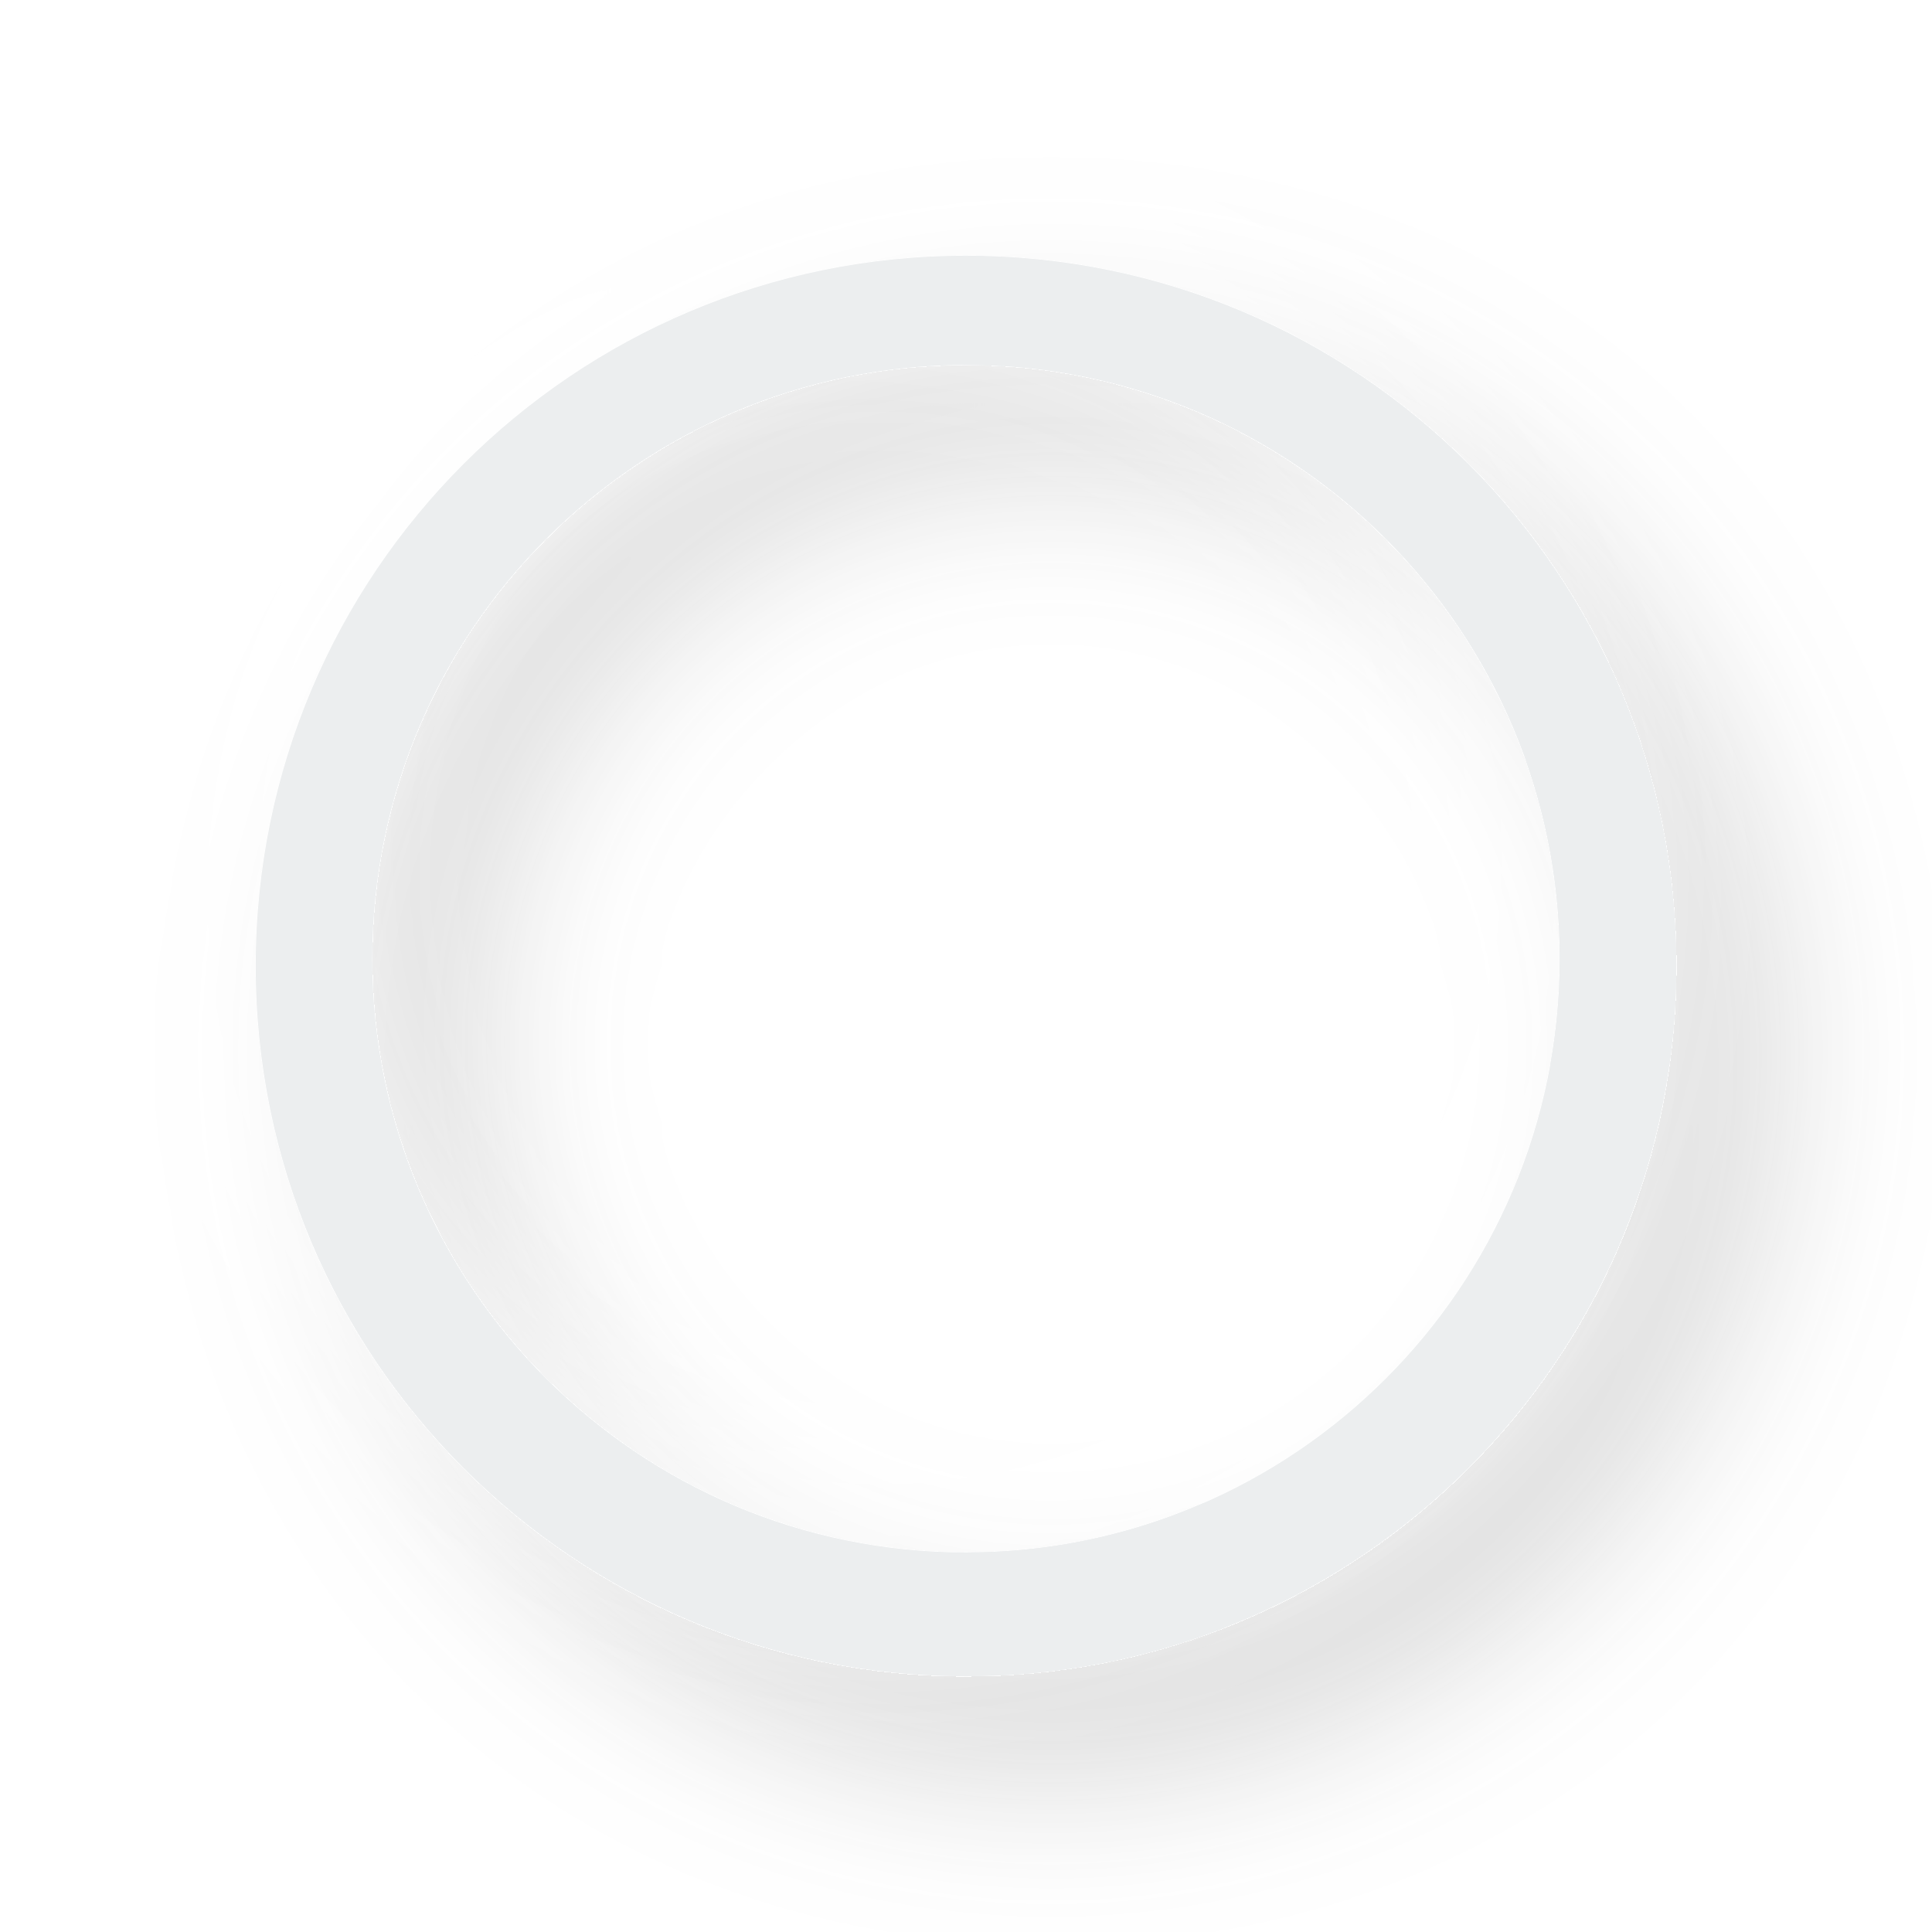
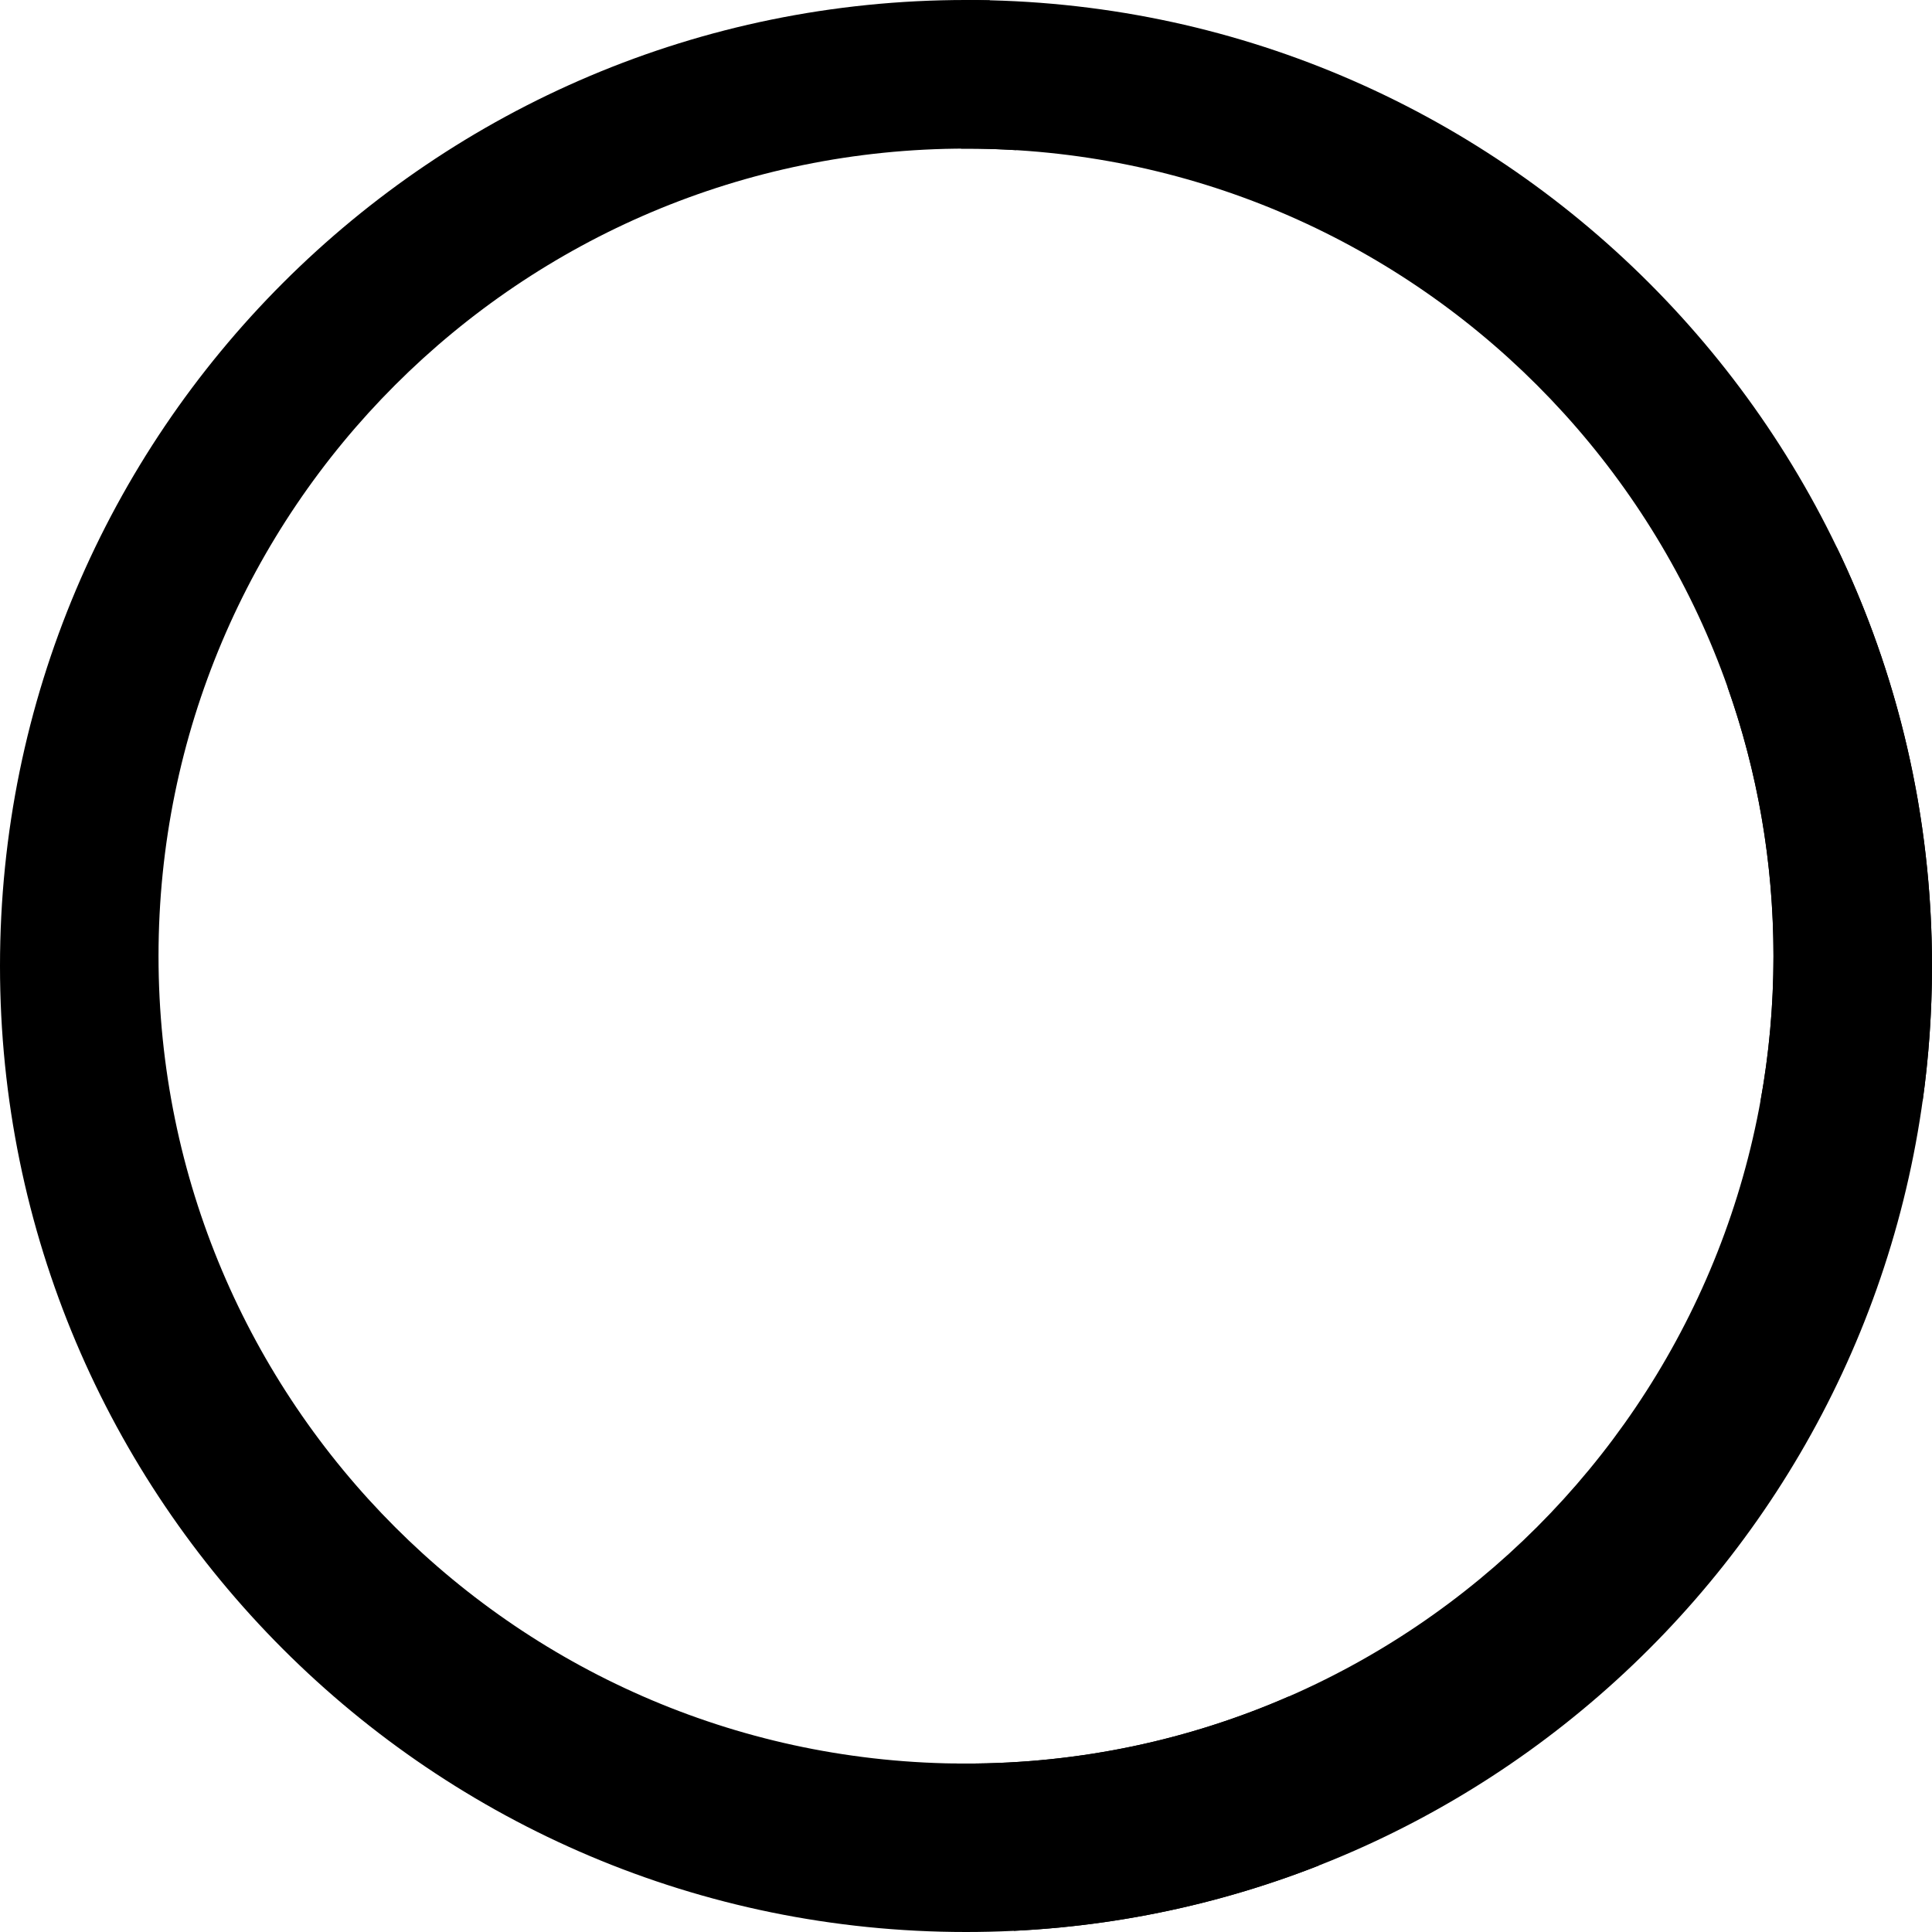
- <svg xmlns="http://www.w3.org/2000/svg" width="136" height="136" viewBox="0 0 136 136" fill="none">
-   <g filter="url(#filter0_dd_1126_3332)">
-     <path fill-rule="evenodd" clip-rule="evenodd" d="M86.254 114.563L84.71 105.807C79.593 108.042 73.941 109.282 68 109.282C44.917 109.282 26.205 90.57 26.205 67.487C26.205 44.404 44.917 25.692 68 25.692C68.872 25.692 69.739 25.719 70.598 25.772L69.23 18.015C68.821 18.005 68.411 18 68 18C40.386 18 18 40.386 18 68C18 95.614 40.386 118 68 118C74.442 118 80.599 116.781 86.254 114.563ZM117.346 59.894C117.277 59.469 117.202 59.046 117.122 58.624L117.346 59.894Z" fill="#ECEEEF" />
-     <path fill-rule="evenodd" clip-rule="evenodd" d="M113.039 46.262L114.727 50.899L107.417 53.559C108.957 57.916 109.794 62.604 109.794 67.487C109.794 90.57 91.082 109.282 68 109.282C67.775 109.282 67.55 109.28 67.326 109.277L70.479 117.939C96.941 116.647 117.999 94.783 117.999 68C117.999 60.21 116.217 52.835 113.039 46.262Z" fill="#ECEEEF" />
-     <path fill-rule="evenodd" clip-rule="evenodd" d="M117.514 75C117.835 72.713 118 70.376 118 68C118 40.386 95.615 18 68 18C67.915 18 67.829 18 67.744 18.001V25.693C67.829 25.692 67.915 25.692 68 25.692C91.083 25.692 109.795 44.404 109.795 67.487C109.795 70.052 109.564 72.563 109.122 75H117.514Z" fill="#ECEEEF" />
-   </g>
-   <defs>
-     <filter id="filter0_dd_1126_3332" x="0" y="0" width="136" height="136" filterUnits="userSpaceOnUse" color-interpolation-filters="sRGB">
-       <feFlood flood-opacity="0" result="BackgroundImageFix" />
-       <feColorMatrix in="SourceAlpha" type="matrix" values="0 0 0 0 0 0 0 0 0 0 0 0 0 0 0 0 0 0 127 0" result="hardAlpha" />
-       <feOffset dx="6" dy="6" />
-       <feGaussianBlur stdDeviation="6" />
-       <feComposite in2="hardAlpha" operator="out" />
-       <feColorMatrix type="matrix" values="0 0 0 0 0.242 0 0 0 0 0.242 0 0 0 0 0.242 0 0 0 0.25 0" />
-       <feBlend mode="normal" in2="BackgroundImageFix" result="effect1_dropShadow_1126_3332" />
-       <feColorMatrix in="SourceAlpha" type="matrix" values="0 0 0 0 0 0 0 0 0 0 0 0 0 0 0 0 0 0 127 0" result="hardAlpha" />
-       <feOffset dx="-6" dy="-6" />
-       <feGaussianBlur stdDeviation="6" />
-       <feComposite in2="hardAlpha" operator="out" />
-       <feColorMatrix type="matrix" values="0 0 0 0 1 0 0 0 0 1 0 0 0 0 1 0 0 0 1 0" />
-       <feBlend mode="normal" in2="effect1_dropShadow_1126_3332" result="effect2_dropShadow_1126_3332" />
-       <feBlend mode="normal" in="SourceGraphic" in2="effect2_dropShadow_1126_3332" result="shape" />
-     </filter>
-   </defs>
+ <svg xmlns="http://www.w3.org/2000/svg" width="100" height="100" viewBox="0 0 100 100">
+   <path fill-rule="evenodd" clip-rule="evenodd" d="M68.254 96.563L66.71 87.807C61.593 90.042 55.941 91.282 50 91.282C26.917 91.282 8.205 72.57 8.205 49.487C8.205 26.404 26.917 7.692 50 7.692C50.872 7.692 51.739 7.719 52.598 7.772L51.23 0.015C50.821 0.005 50.411 3.05176e-05 50 3.05176e-05C22.386 3.05176e-05 0 22.386 0 50C0 77.614 22.386 100 50 100C56.442 100 62.599 98.781 68.254 96.563ZM99.346 41.894C99.277 41.469 99.202 41.046 99.122 40.624L99.346 41.894Z" />
+   <path fill-rule="evenodd" clip-rule="evenodd" d="M95.039 28.262L96.727 32.899L89.417 35.559C90.957 39.916 91.794 44.604 91.794 49.487C91.794 72.57 73.082 91.282 50 91.282C49.775 91.282 49.55 91.28 49.326 91.277L52.479 99.939C78.941 98.647 99.999 76.783 99.999 50C99.999 42.21 98.218 34.835 95.039 28.262Z" />
+   <path fill-rule="evenodd" clip-rule="evenodd" d="M99.514 57C99.835 54.713 100 52.376 100 50C100 22.386 77.615 0 50 0C49.915 0 49.829 0 49.744 0.001V7.693C49.829 7.692 49.915 7.692 50 7.692C73.083 7.692 91.795 26.404 91.795 49.487C91.795 52.052 91.564 54.563 91.122 57H99.514Z" />
</svg>
